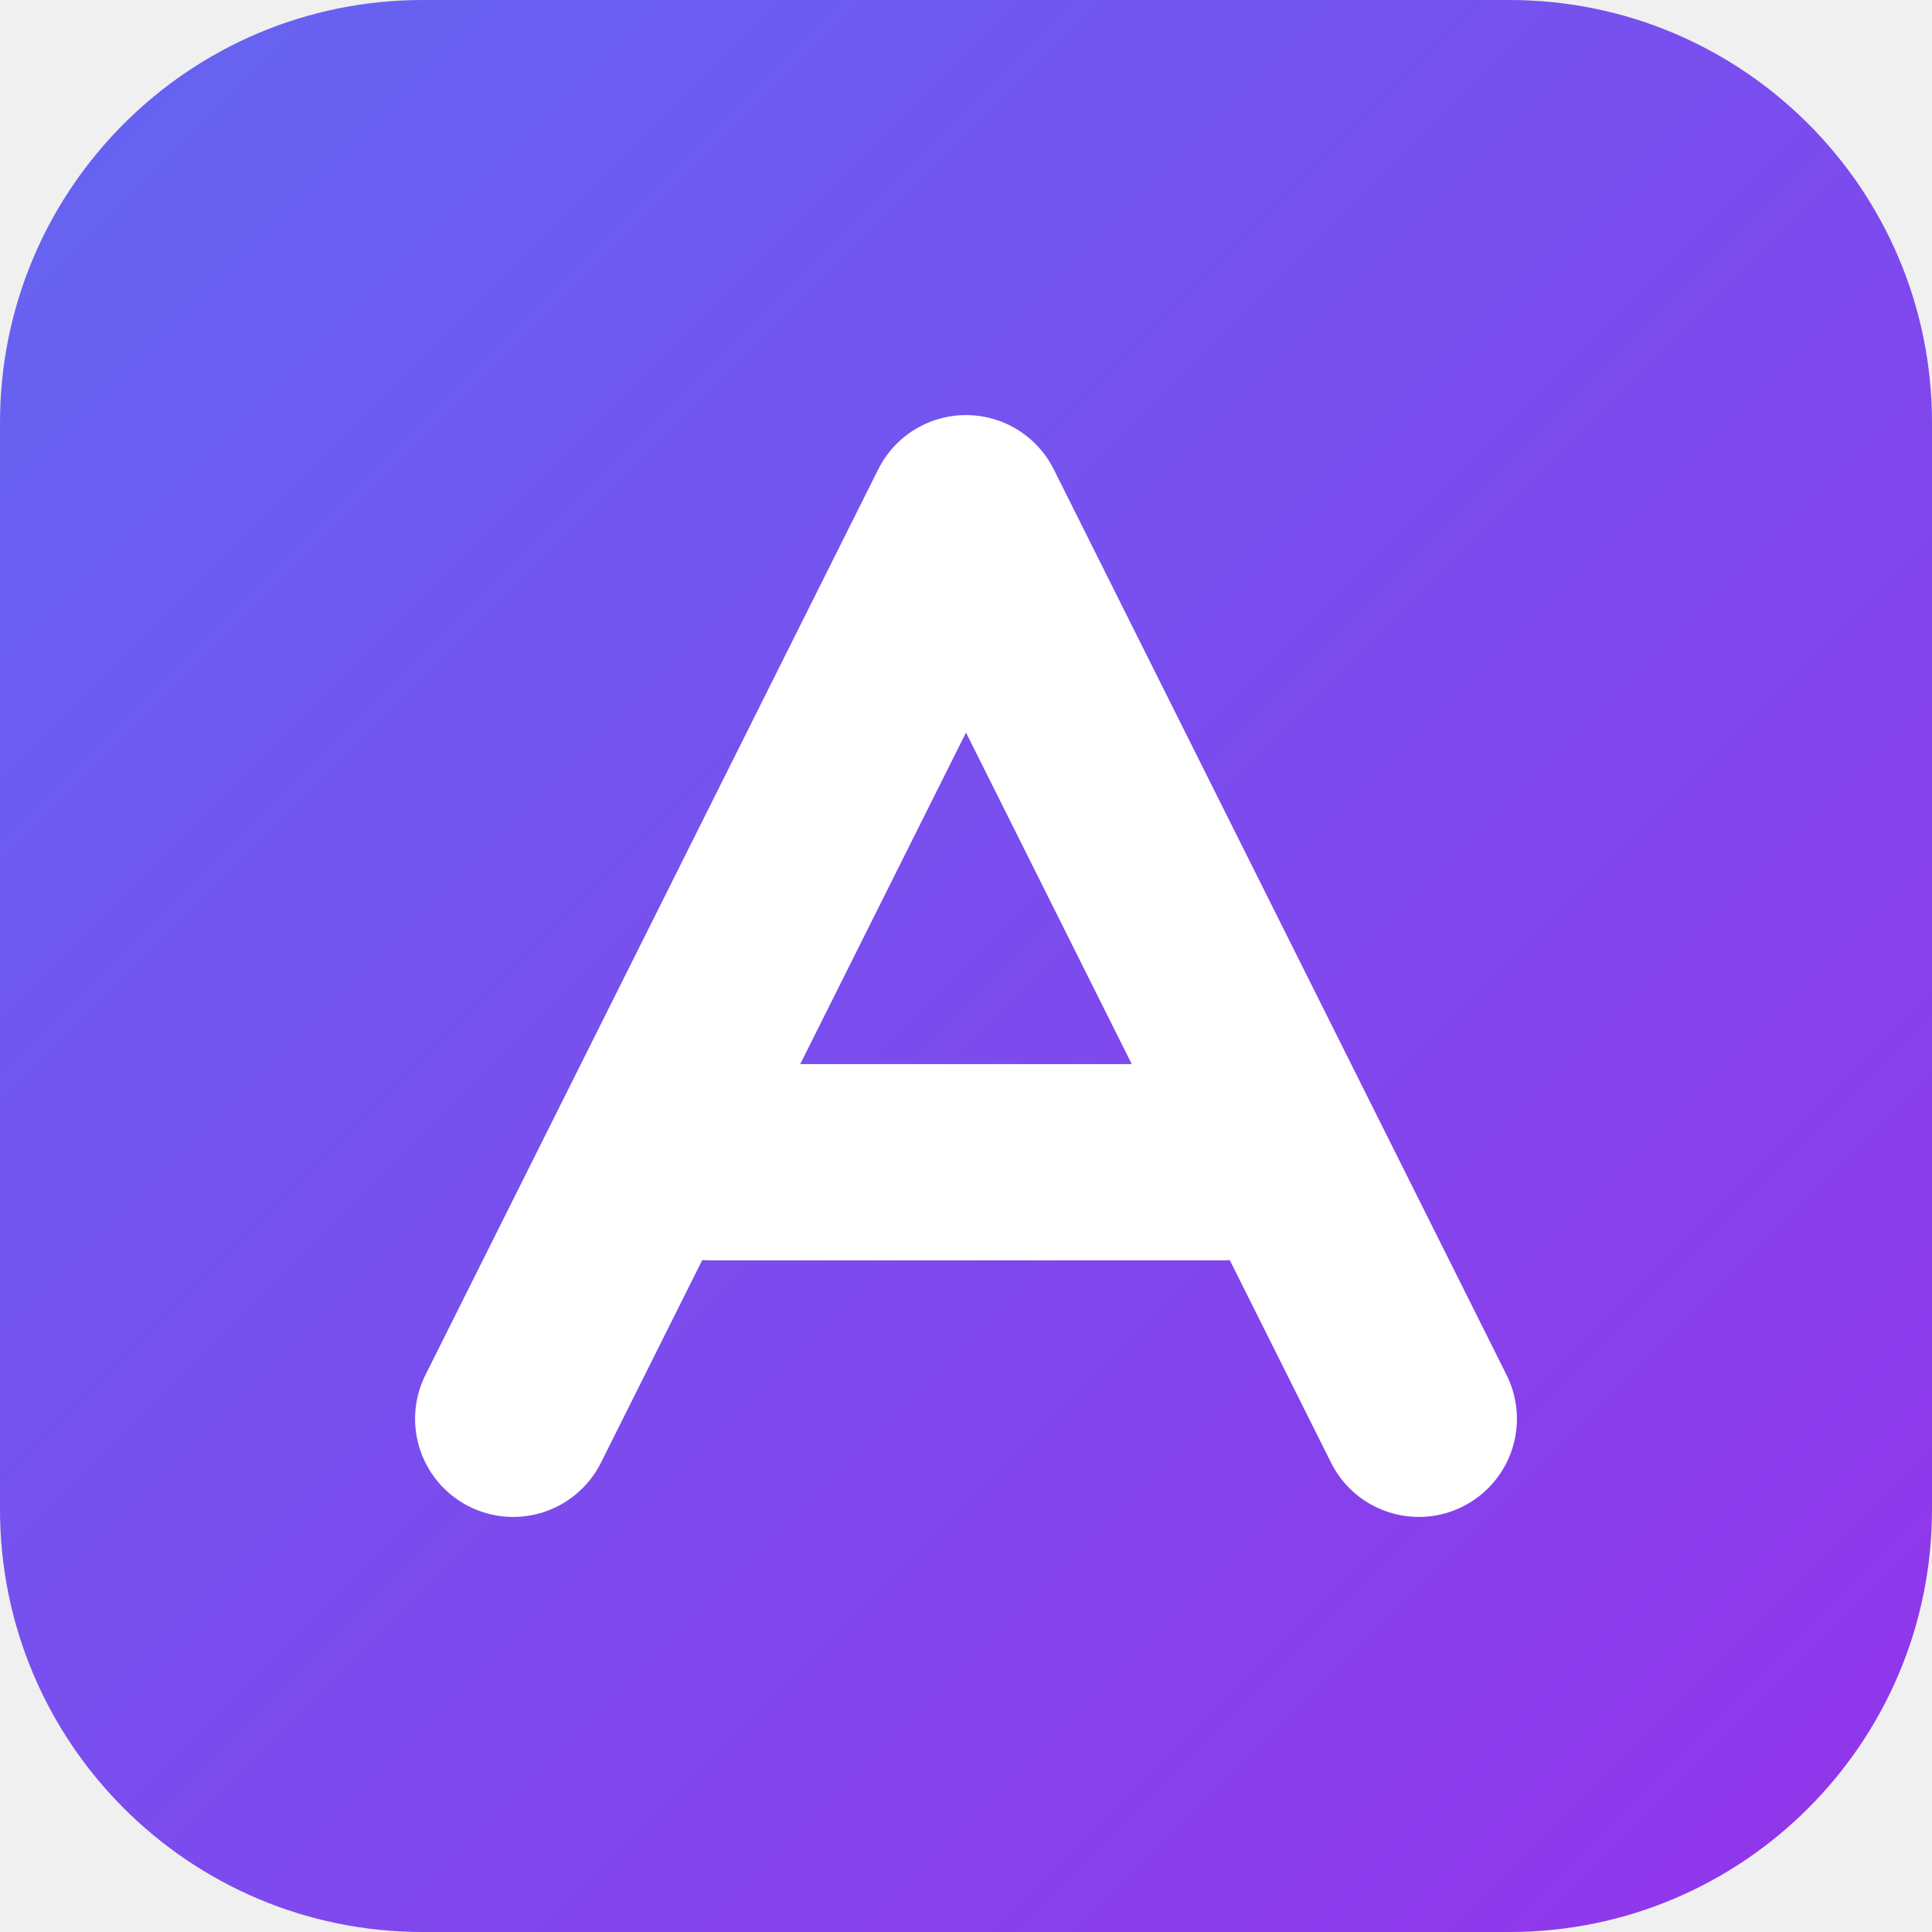
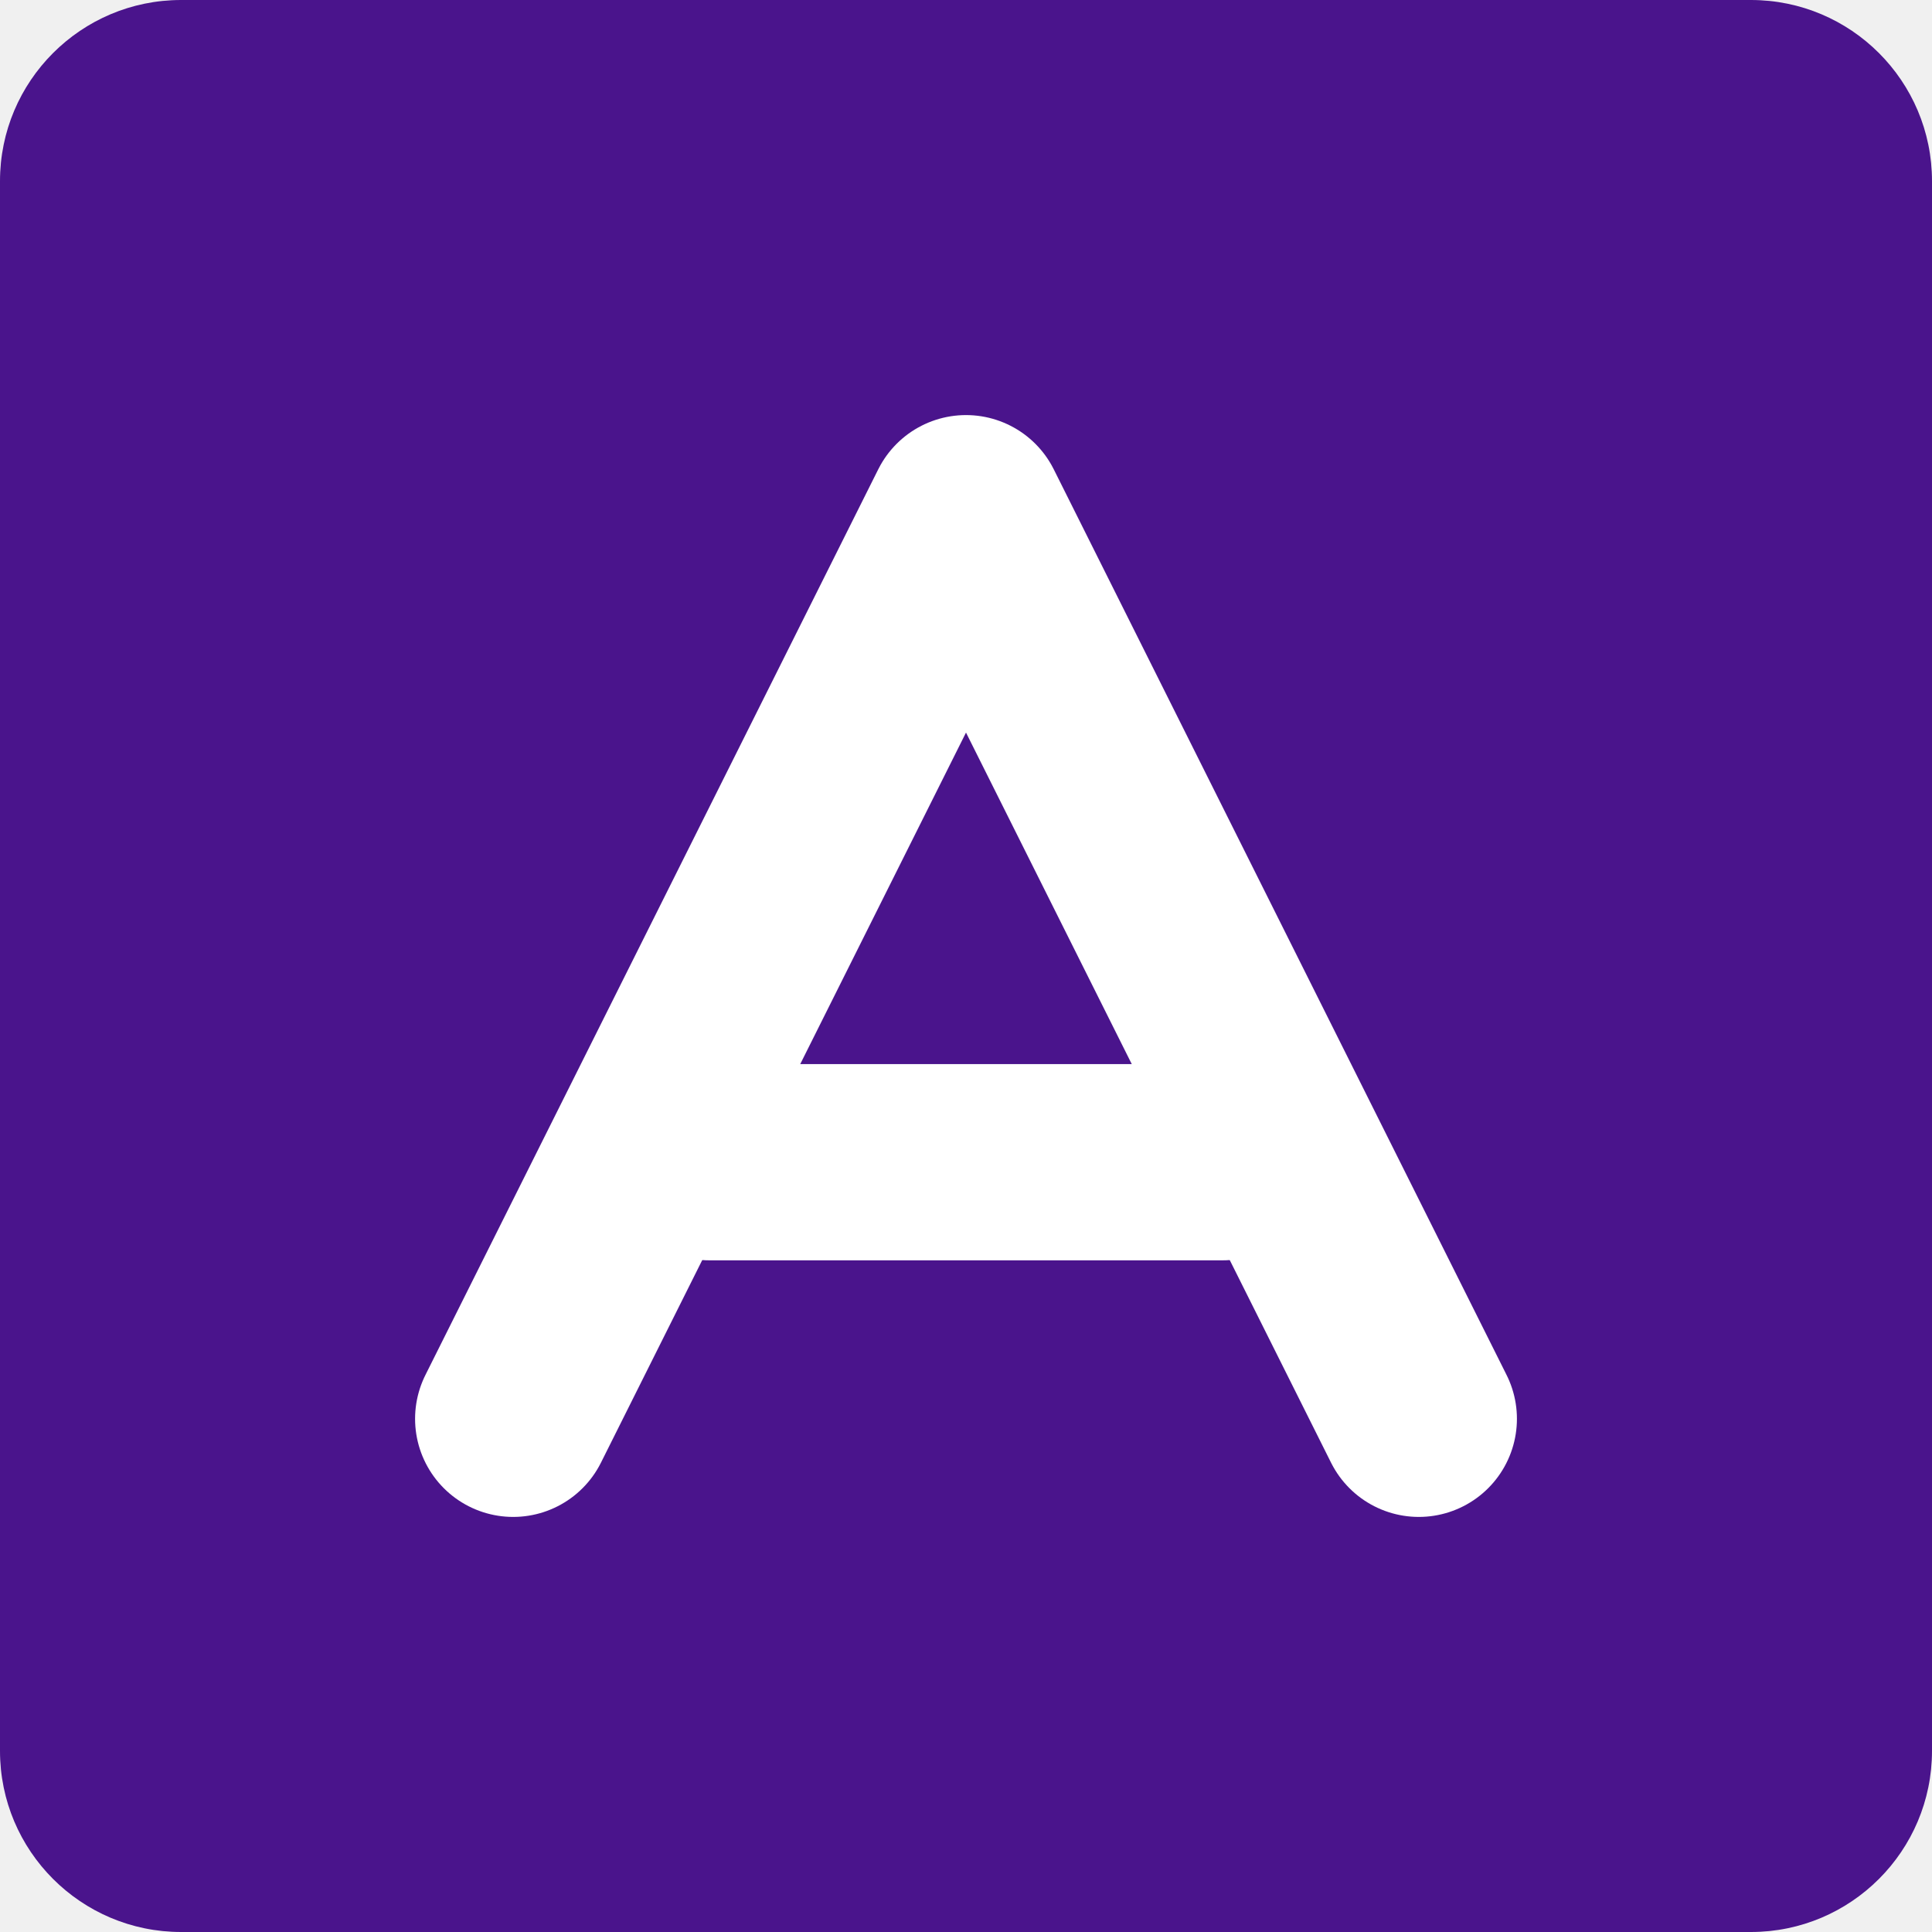
<svg xmlns="http://www.w3.org/2000/svg" viewBox="0 0 64 64" role="img" aria-label="AiRecruitex">
-   <defs>
-     <linearGradient id="airecruitex-mark" x1="0" y1="0" x2="1" y2="1">
-       <stop offset="0%" stop-color="#6366f1" />
-       <stop offset="100%" stop-color="#9333ea" />
-     </linearGradient>
-   </defs>
-   <rect width="64" height="64" rx="14" fill="url(#airecruitex-mark)" />
+   <rect width="64" height="64" rx="6" fill="#4a148c" />
  <path d="M17 47 L32 17 L47 47" fill="none" stroke="#fff" stroke-width="6.5" stroke-linecap="round" stroke-linejoin="round" />
  <path d="M23.5 38.5 L40.5 38.5" stroke="#fff" stroke-width="6.5" stroke-linecap="round" />
</svg>
